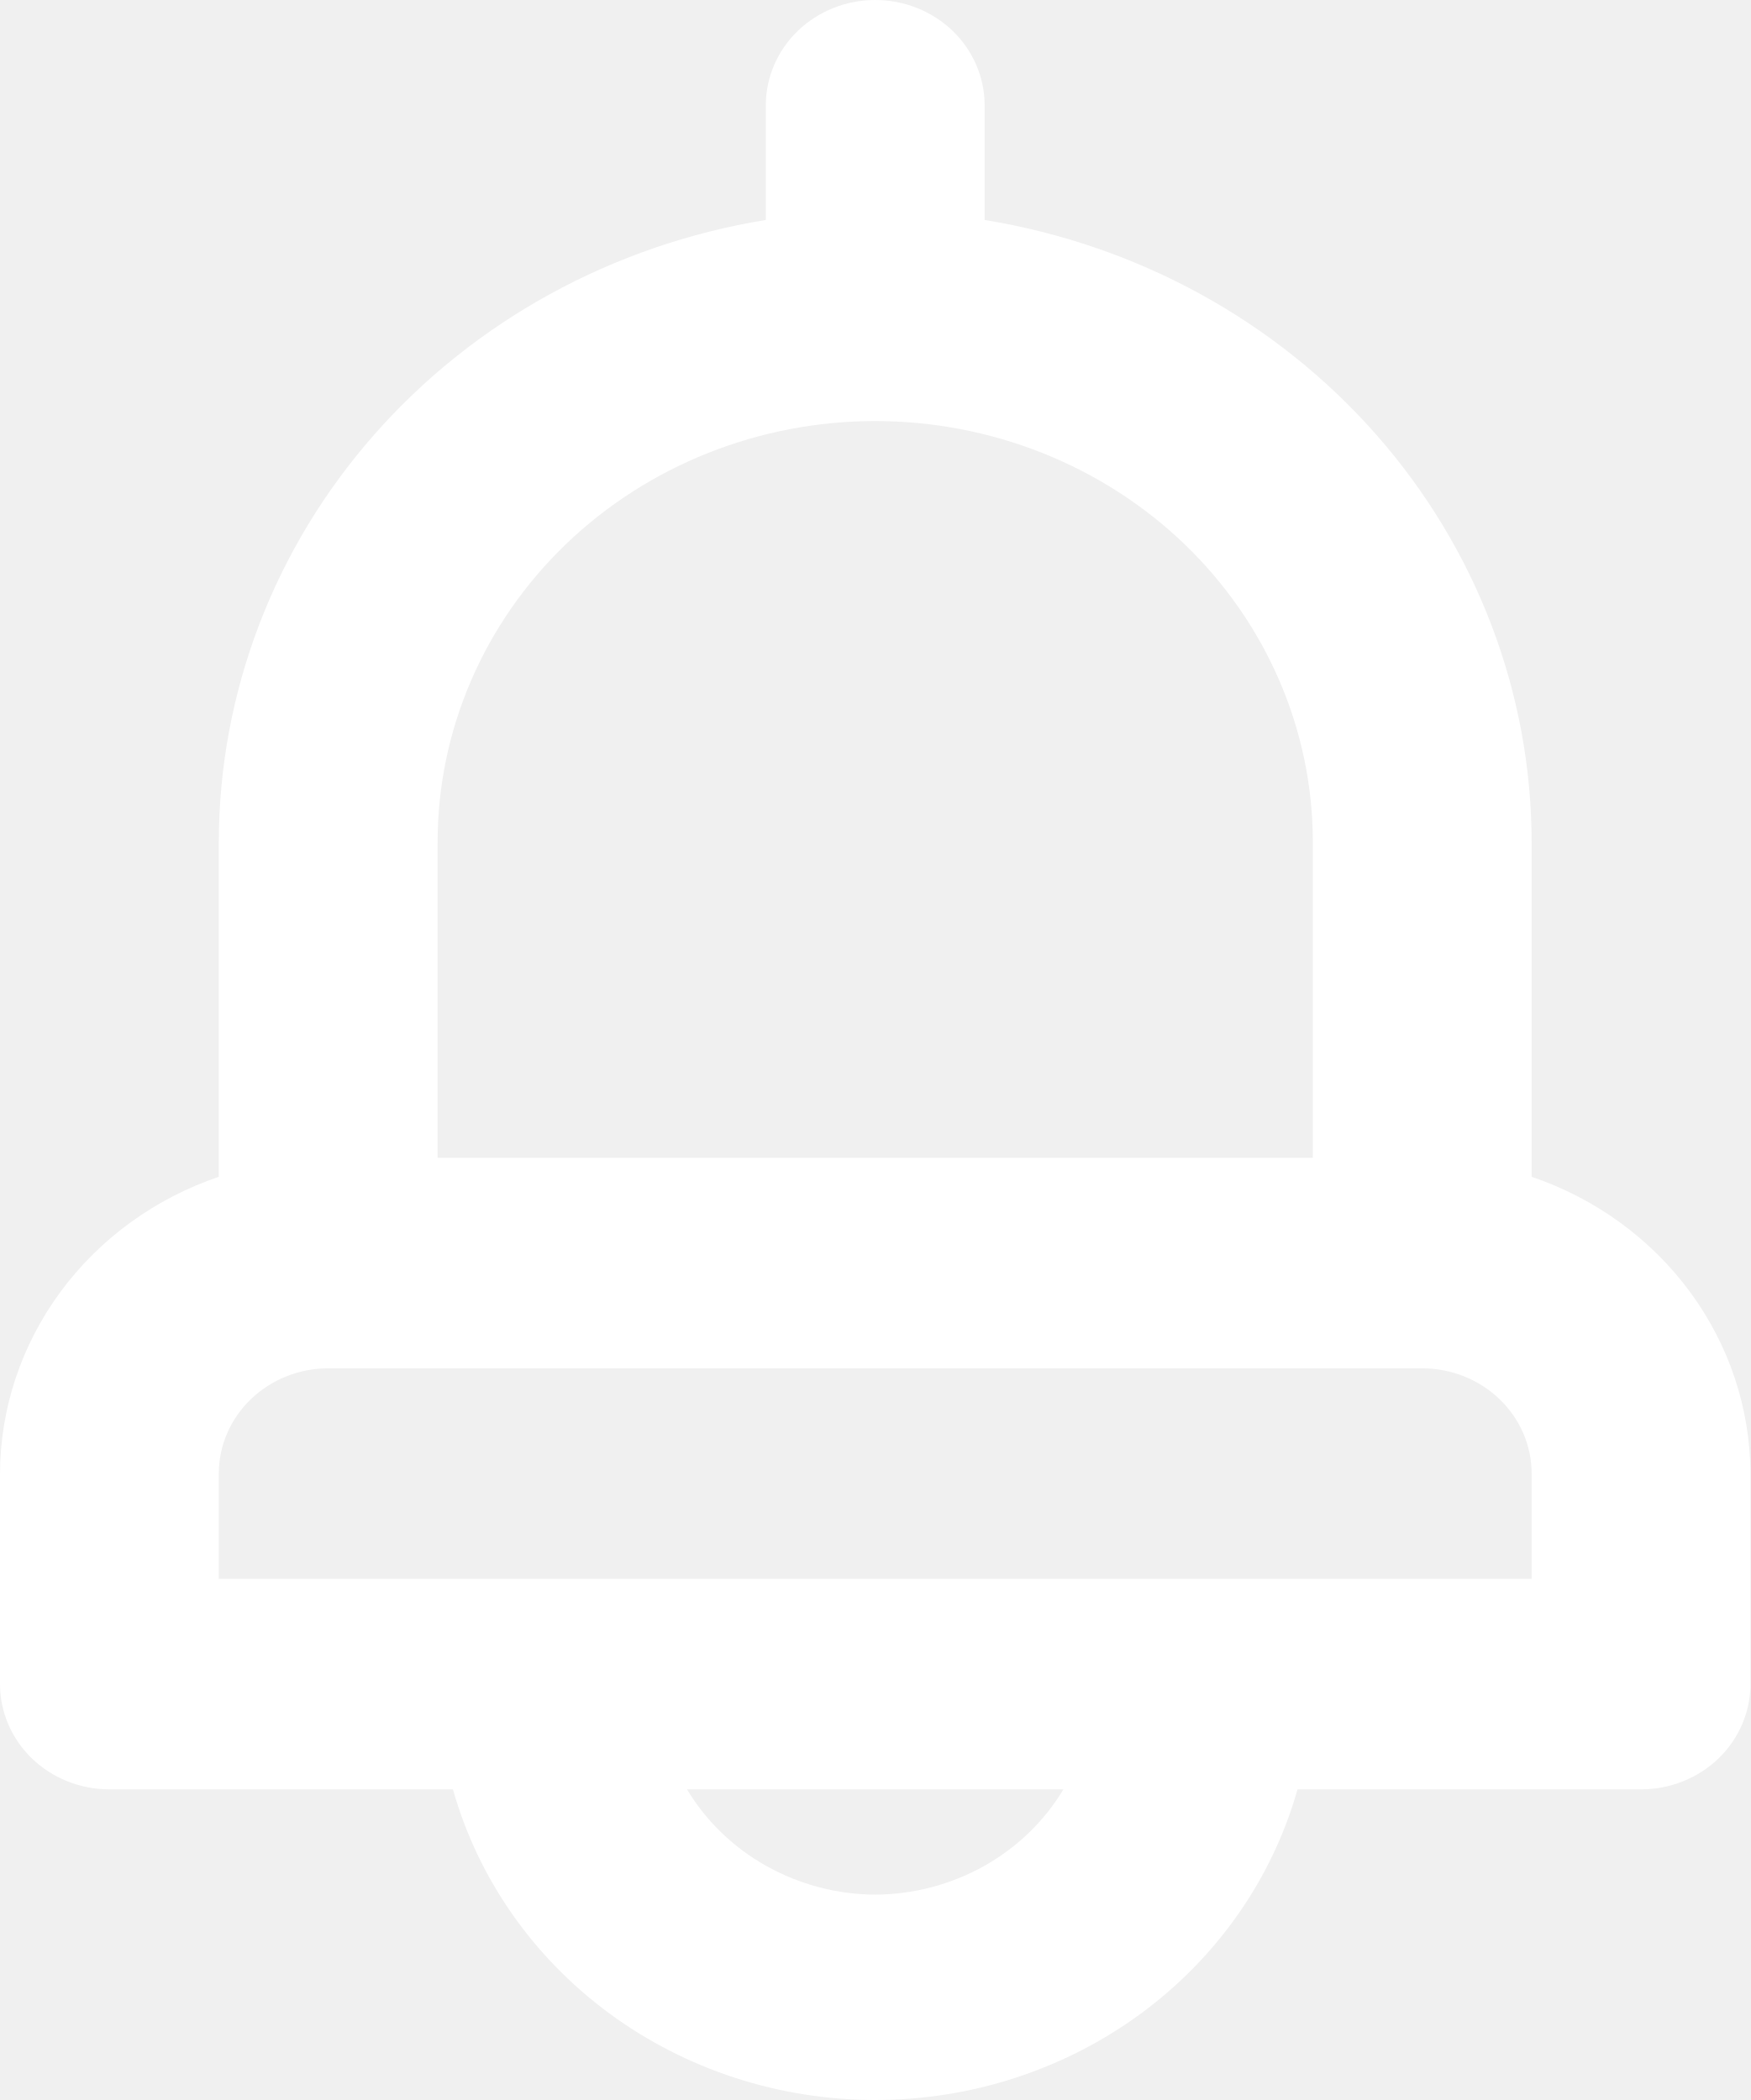
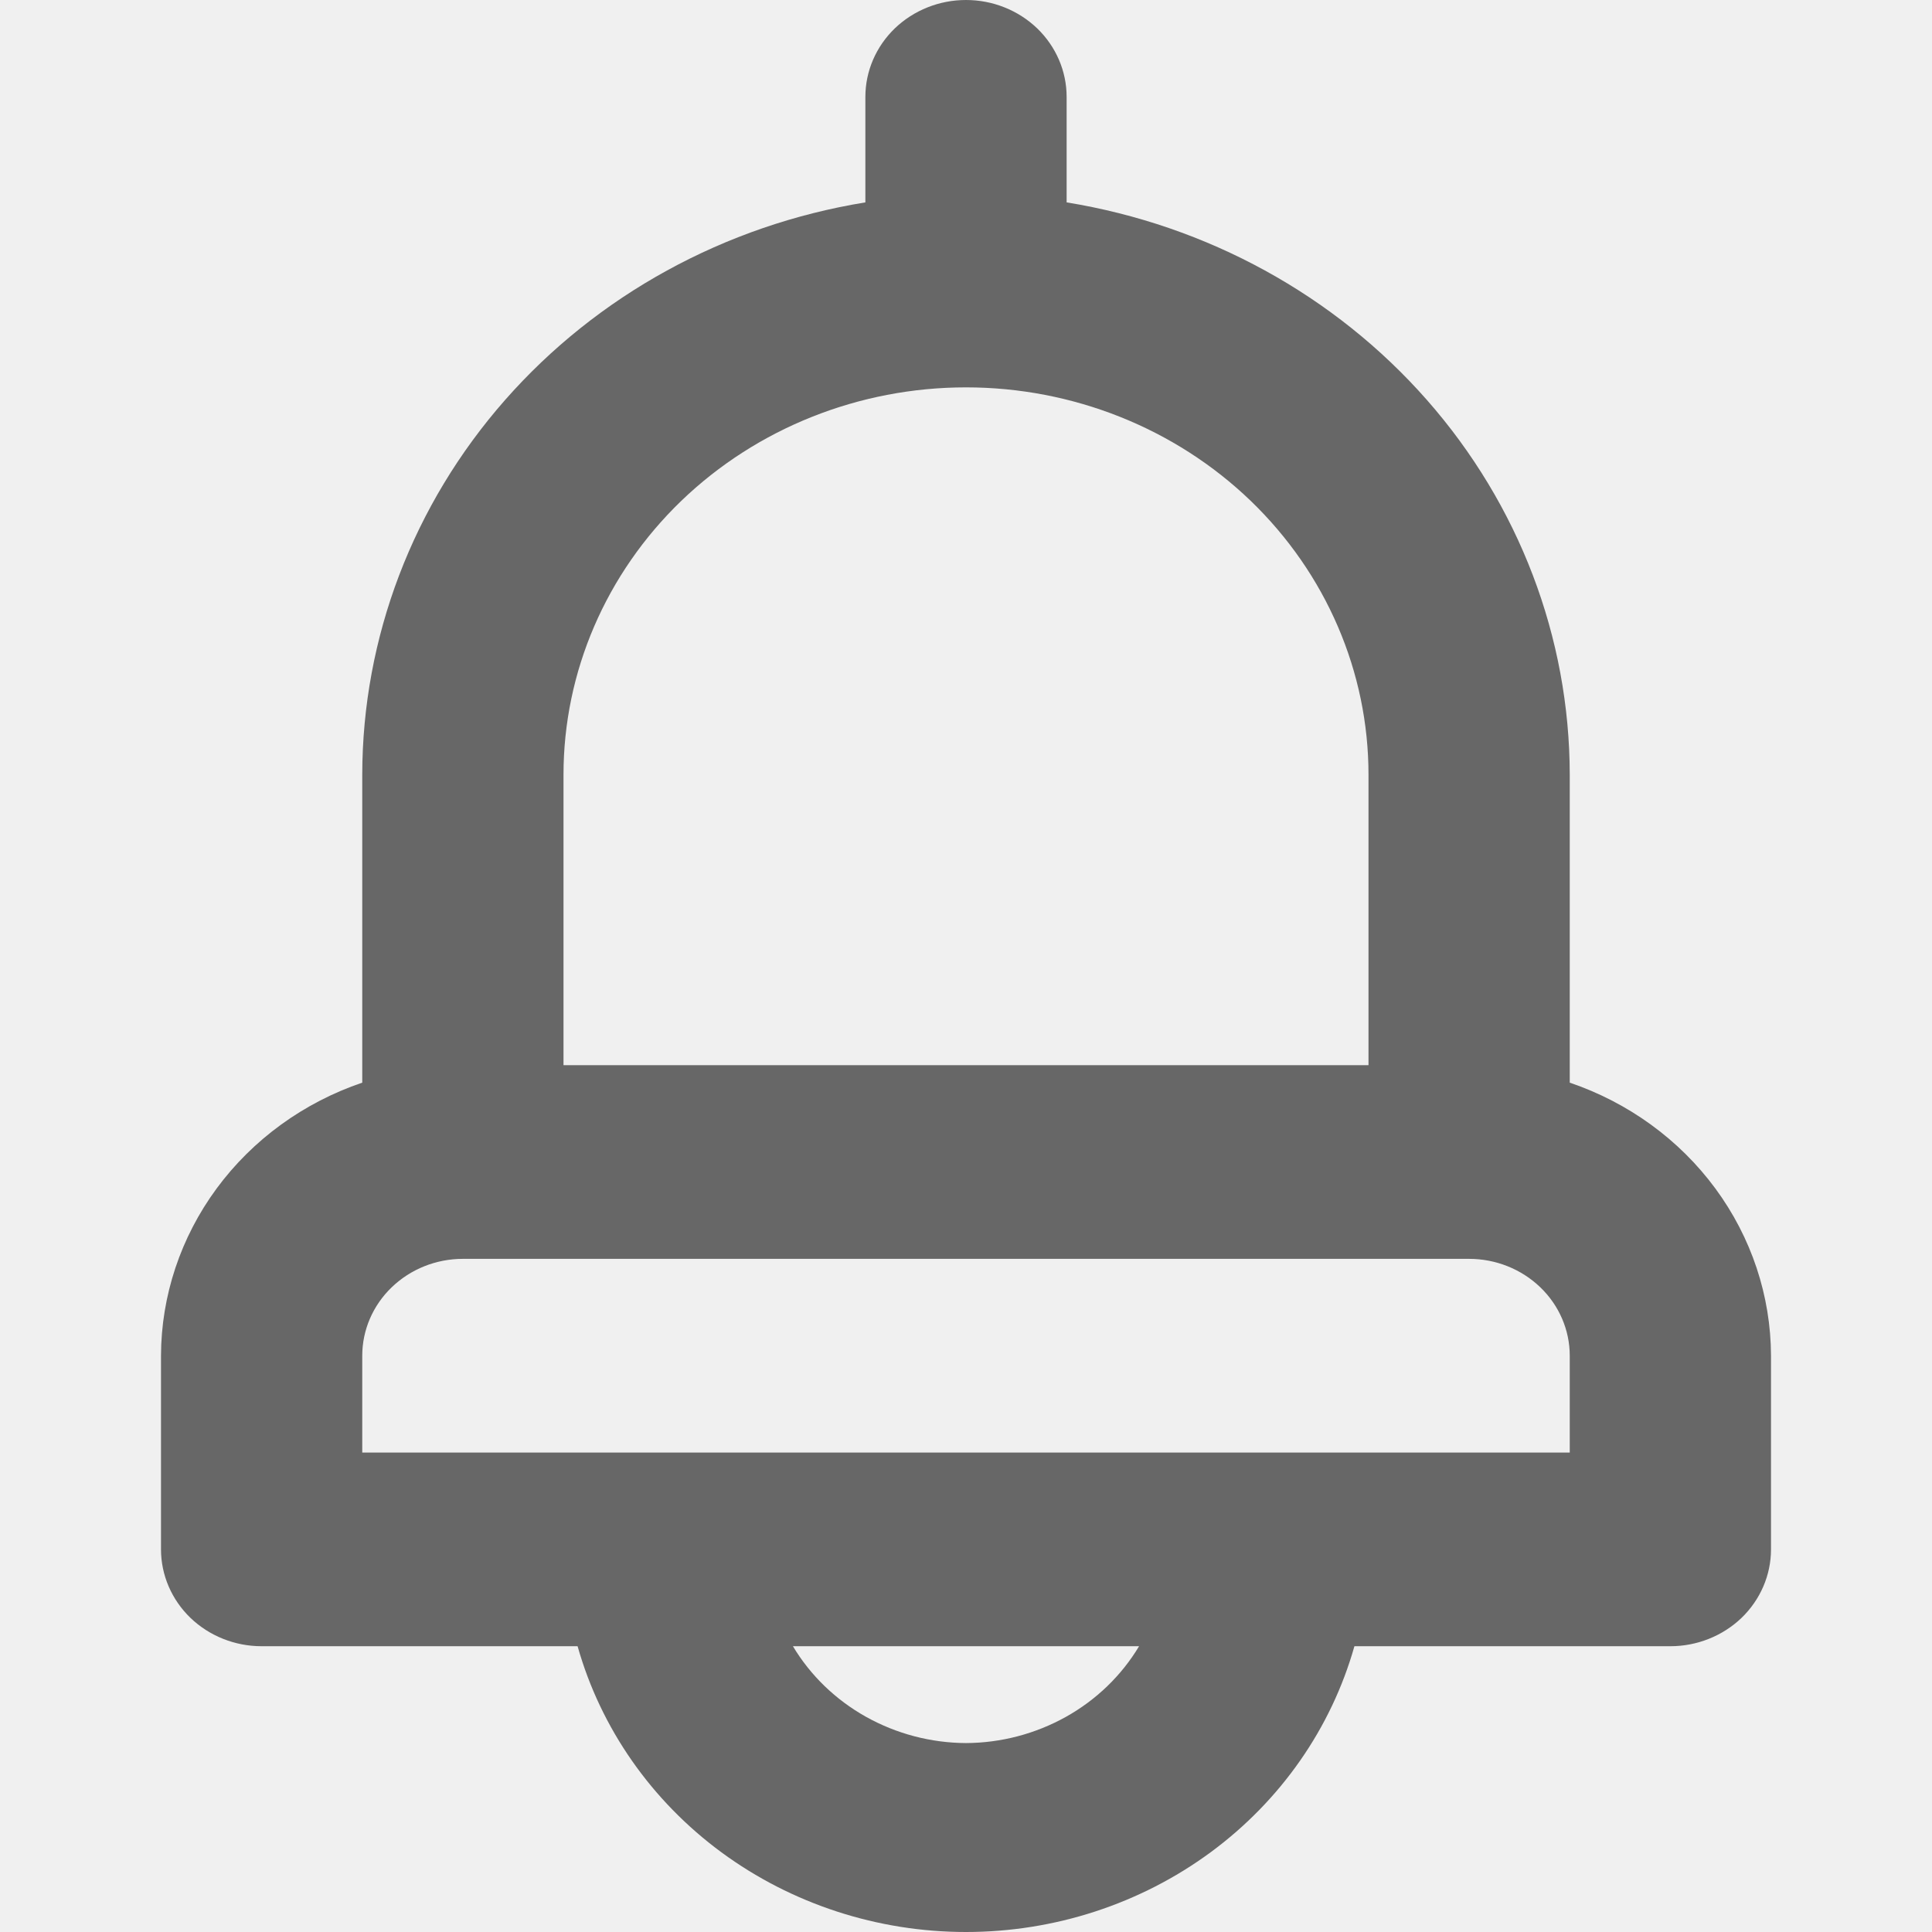
- <svg xmlns="http://www.w3.org/2000/svg" width="20" height="24" viewBox="0 0 20 24" fill="none">
-   <path d="M17.5 13.449V9.624C17.498 7.919 16.87 6.27 15.726 4.969C14.582 3.668 12.996 2.798 11.25 2.514V1.203C11.25 0.884 11.118 0.578 10.884 0.352C10.649 0.127 10.332 0 10 0C9.668 0 9.351 0.127 9.116 0.352C8.882 0.578 8.75 0.884 8.75 1.203V2.514C7.004 2.798 5.418 3.668 4.274 4.969C3.13 6.27 2.502 7.919 2.5 9.624V13.449C1.771 13.697 1.139 14.156 0.691 14.764C0.244 15.371 0.002 16.097 0 16.841V19.247C0 19.566 0.132 19.872 0.366 20.098C0.601 20.323 0.918 20.45 1.25 20.45H5.175C5.463 21.469 6.091 22.369 6.963 23.011C7.835 23.652 8.902 24 10 24C11.098 24 12.165 23.652 13.037 23.011C13.909 22.369 14.537 21.469 14.825 20.45H18.75C19.081 20.45 19.399 20.323 19.634 20.098C19.868 19.872 20 19.566 20 19.247V16.841C19.998 16.097 19.756 15.371 19.309 14.764C18.861 14.156 18.229 13.697 17.5 13.449V13.449ZM5 9.624C5 8.347 5.527 7.124 6.464 6.221C7.402 5.319 8.674 4.812 10 4.812C11.326 4.812 12.598 5.319 13.536 6.221C14.473 7.124 15 8.347 15 9.624V13.232H5V9.624ZM10 21.653C9.564 21.651 9.136 21.538 8.759 21.327C8.381 21.116 8.068 20.814 7.85 20.45H12.15C11.932 20.814 11.619 21.116 11.242 21.327C10.864 21.538 10.436 21.651 10 21.653ZM17.5 18.044H2.5V16.841C2.5 16.522 2.632 16.216 2.866 15.991C3.101 15.765 3.418 15.638 3.75 15.638H16.25C16.581 15.638 16.899 15.765 17.134 15.991C17.368 16.216 17.5 16.522 17.5 16.841V18.044Z" fill="white" />
+ <svg xmlns="http://www.w3.org/2000/svg" width="24" height="24" viewBox="0 0 24 24" fill="none">
+   <path d="M19.5 13.449V9.624C19.498 7.919 18.87 6.27 17.726 4.969C16.582 3.668 14.996 2.798 13.25 2.514V1.203C13.25 0.884 13.118 0.578 12.884 0.352C12.649 0.127 12.332 0 12 0C11.668 0 11.351 0.127 11.116 0.352C10.882 0.578 10.75 0.884 10.75 1.203V2.514C9.004 2.798 7.418 3.668 6.274 4.969C5.13 6.27 4.502 7.919 4.5 9.624V13.449C3.771 13.697 3.139 14.156 2.691 14.764C2.244 15.371 2.002 16.097 2 16.841V19.247C2 19.566 2.132 19.872 2.366 20.098C2.601 20.323 2.918 20.45 3.25 20.45H7.175C7.463 21.469 8.091 22.369 8.963 23.011C9.835 23.652 10.902 24 12 24C13.098 24 14.165 23.652 15.037 23.011C15.909 22.369 16.537 21.469 16.825 20.45H20.75C21.081 20.45 21.399 20.323 21.634 20.098C21.868 19.872 22 19.566 22 19.247V16.841C21.998 16.097 21.756 15.371 21.309 14.764C20.861 14.156 20.229 13.697 19.5 13.449ZM7 9.624C7 8.347 7.527 7.124 8.464 6.221C9.402 5.319 10.674 4.812 12 4.812C13.326 4.812 14.598 5.319 15.536 6.221C16.473 7.124 17 8.347 17 9.624V13.232H7V9.624ZM12 21.653C11.564 21.651 11.136 21.538 10.758 21.327C10.381 21.116 10.068 20.814 9.85 20.45H14.15C13.932 20.814 13.619 21.116 13.242 21.327C12.864 21.538 12.436 21.651 12 21.653ZM19.5 18.044H4.5V16.841C4.5 16.522 4.632 16.216 4.866 15.991C5.101 15.765 5.418 15.638 5.75 15.638H18.25C18.581 15.638 18.899 15.765 19.134 15.991C19.368 16.216 19.5 16.522 19.5 16.841V18.044Z" fill="#676767" />
</svg>
